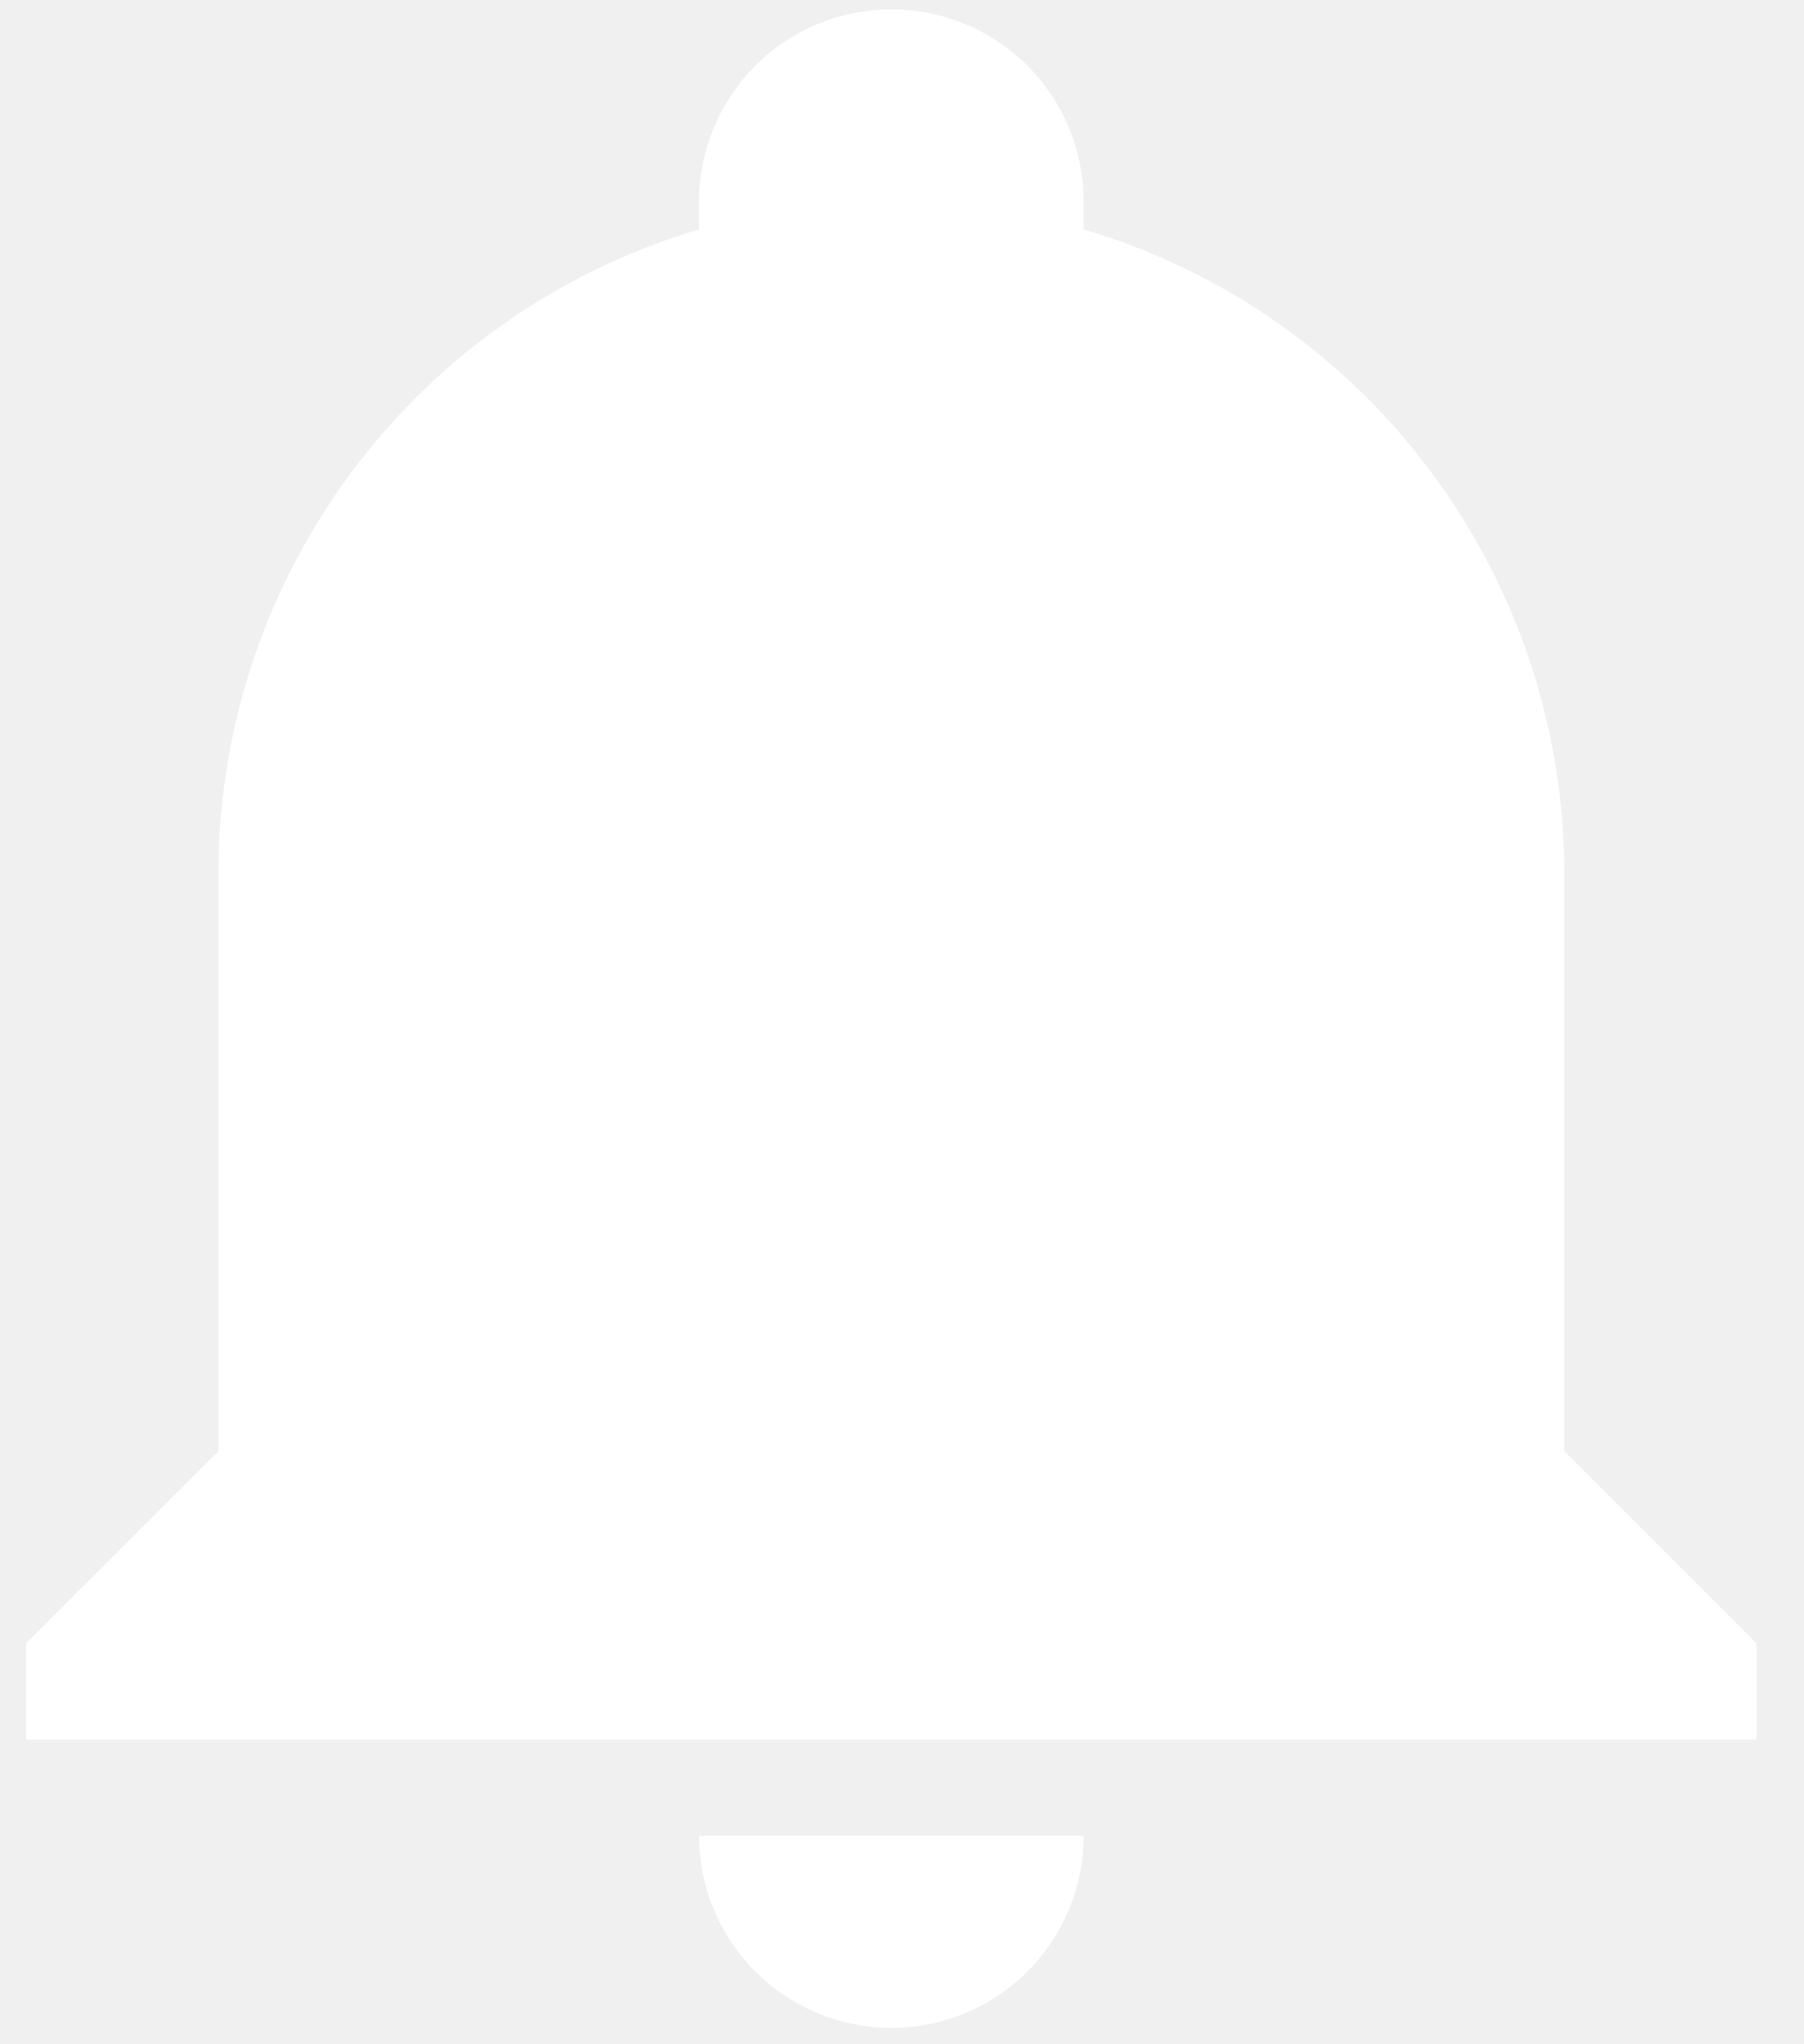
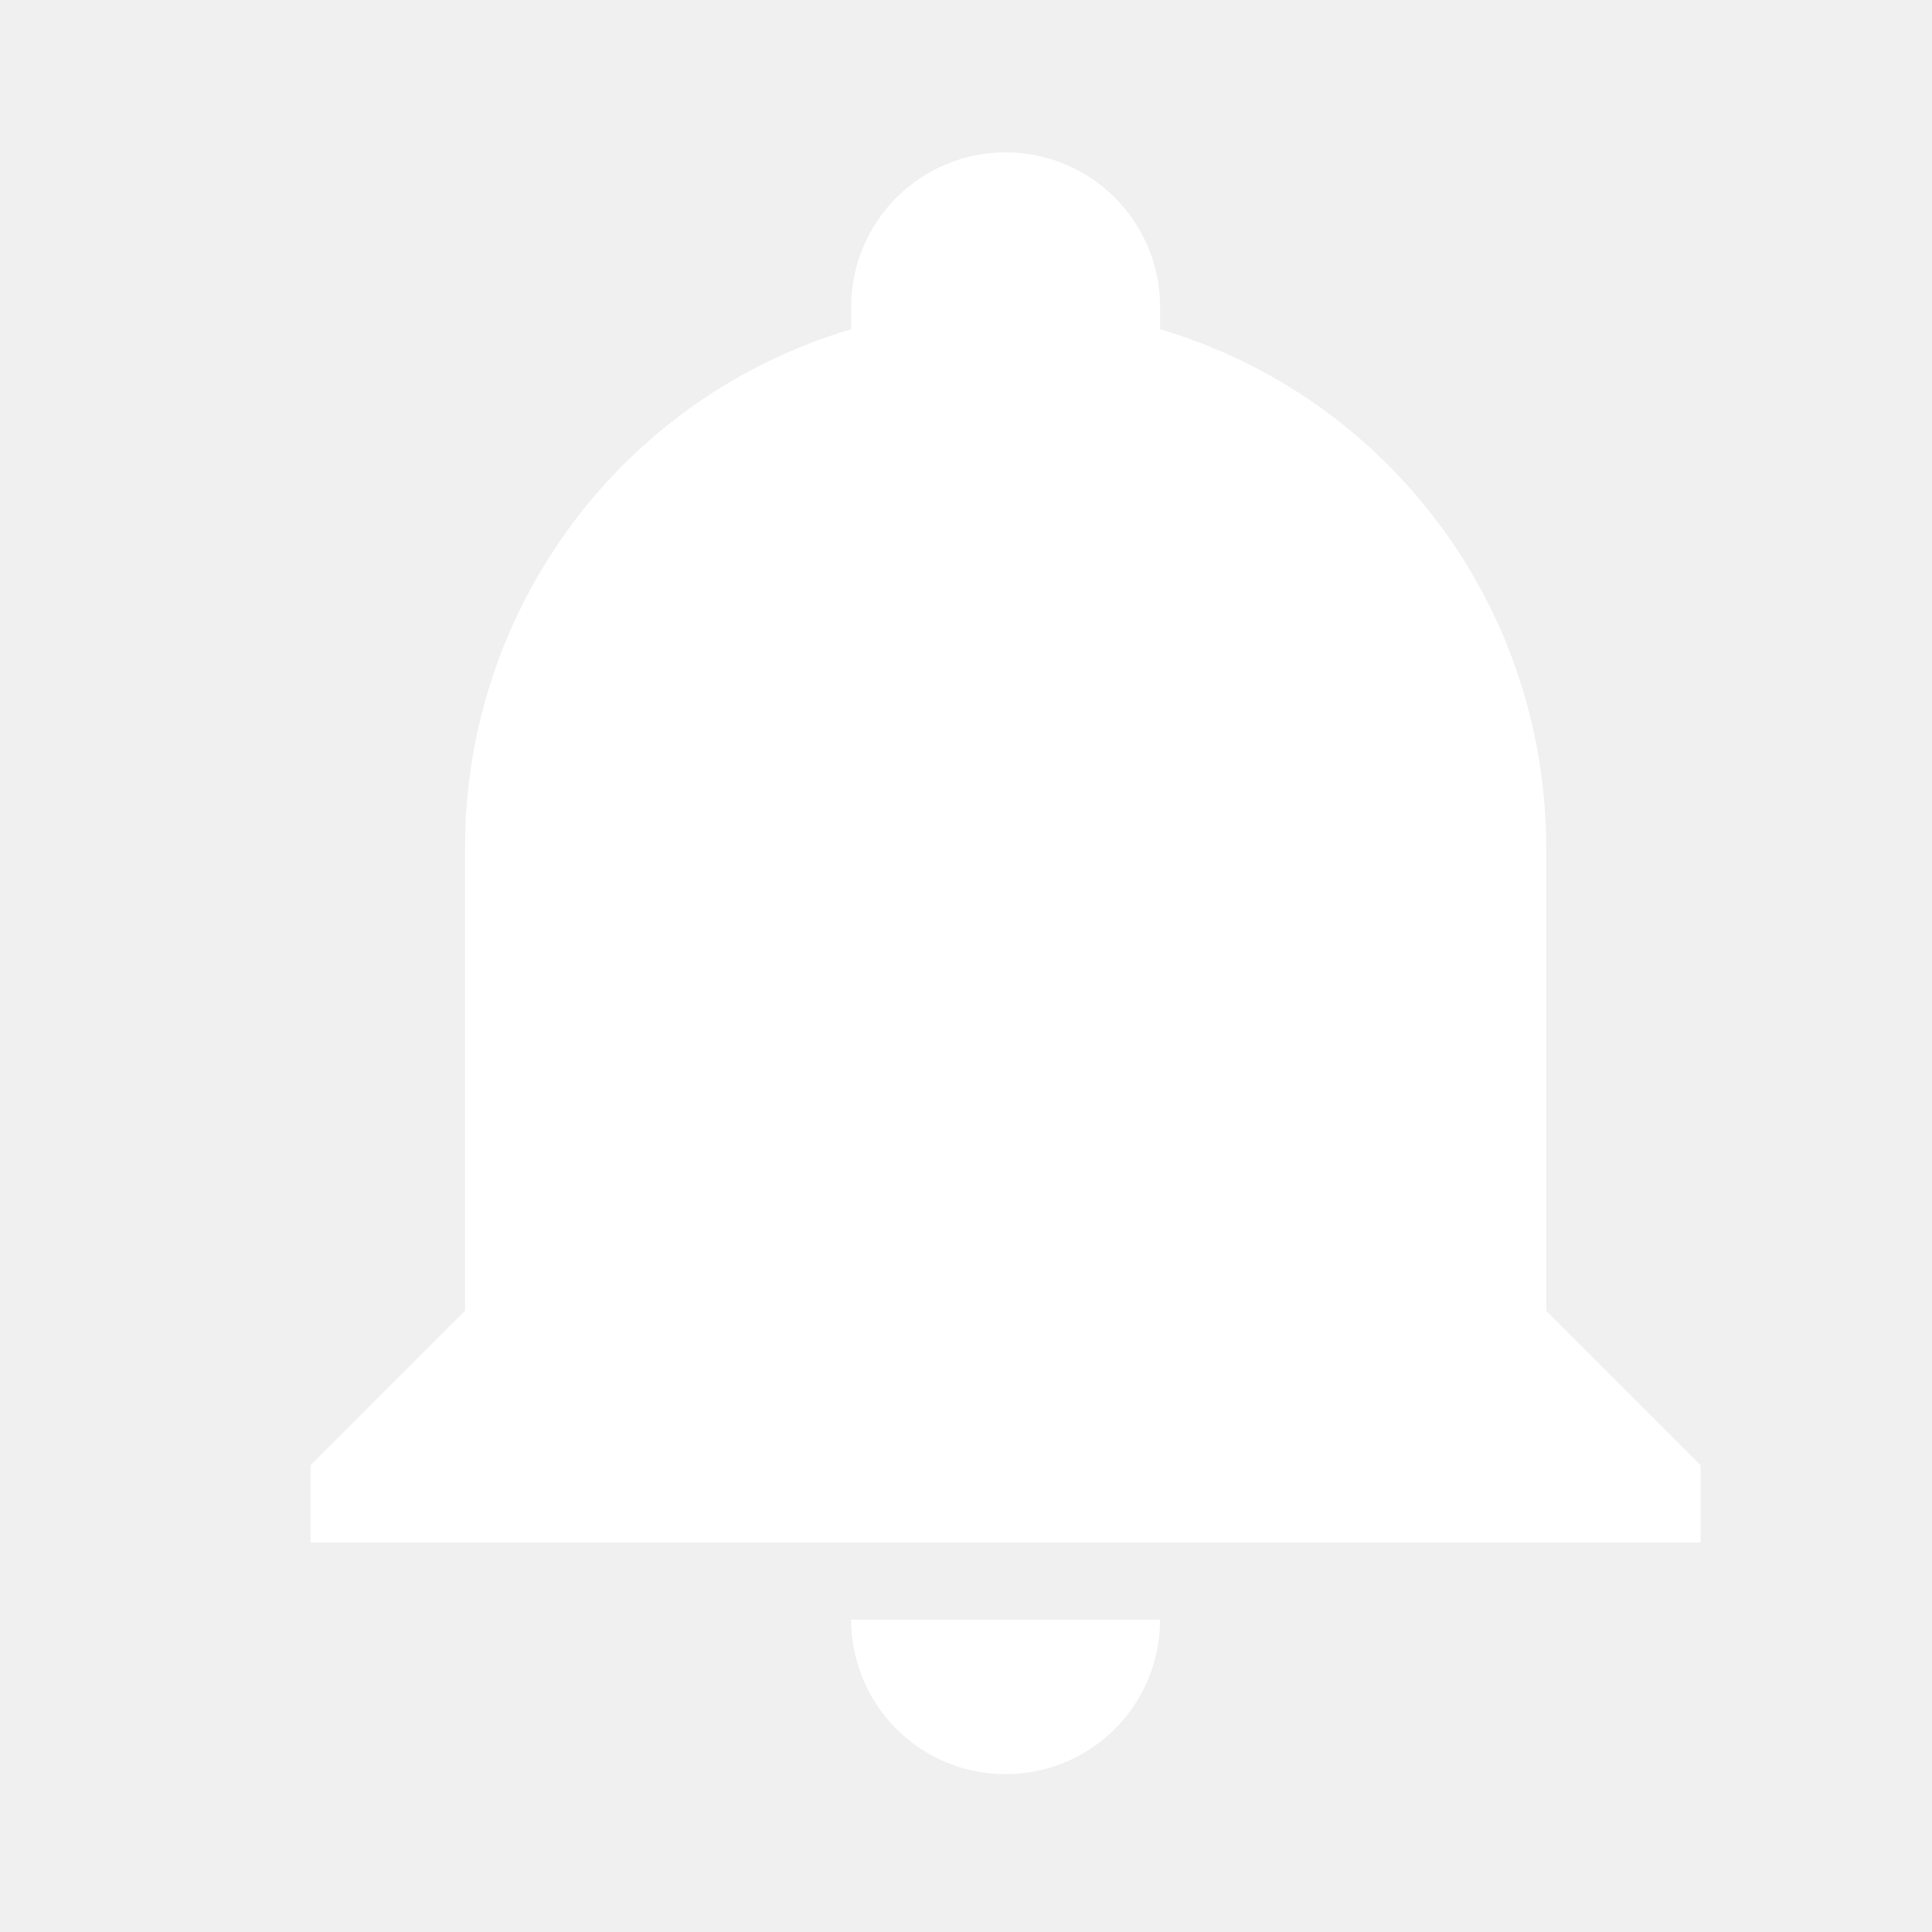
- <svg xmlns="http://www.w3.org/2000/svg" width="15" height="17" viewBox="0 0 15 17" fill="none">
-   <path d="M14.607 13.669V14.468H0.217V13.669L1.816 12.07V7.273C1.816 4.795 3.439 2.612 5.813 1.908C5.813 1.828 5.813 1.757 5.813 1.677C5.813 1.253 5.982 0.846 6.281 0.546C6.581 0.246 6.988 0.078 7.412 0.078C7.836 0.078 8.243 0.246 8.543 0.546C8.842 0.846 9.011 1.253 9.011 1.677C9.011 1.757 9.011 1.828 9.011 1.908C11.385 2.612 13.008 4.795 13.008 7.273V12.07L14.607 13.669ZM9.011 15.268C9.011 15.692 8.842 16.098 8.543 16.398C8.243 16.698 7.836 16.866 7.412 16.866C6.988 16.866 6.581 16.698 6.281 16.398C5.982 16.098 5.813 15.692 5.813 15.268" fill="white" />
+ <svg xmlns="http://www.w3.org/2000/svg" width="20" height="20" viewBox="0 0 20 20" fill="none">
+   <path d="M17.605 15.168V15.968H3.215V15.168L4.814 13.569V8.773C4.814 6.294 6.437 4.112 8.811 3.408C8.811 3.328 8.811 3.256 8.811 3.176C8.811 2.752 8.98 2.346 9.279 2.046C9.579 1.746 9.986 1.577 10.41 1.577C10.834 1.577 11.241 1.746 11.541 2.046C11.841 2.346 12.009 2.752 12.009 3.176C12.009 3.256 12.009 3.328 12.009 3.408C14.383 4.112 16.006 6.294 16.006 8.773V13.569L17.605 15.168ZM12.009 16.767C12.009 17.191 11.841 17.598 11.541 17.898C11.241 18.198 10.834 18.366 10.41 18.366C9.986 18.366 9.579 18.198 9.279 17.898C8.98 17.598 8.811 17.191 8.811 16.767" fill="white" />
</svg>
